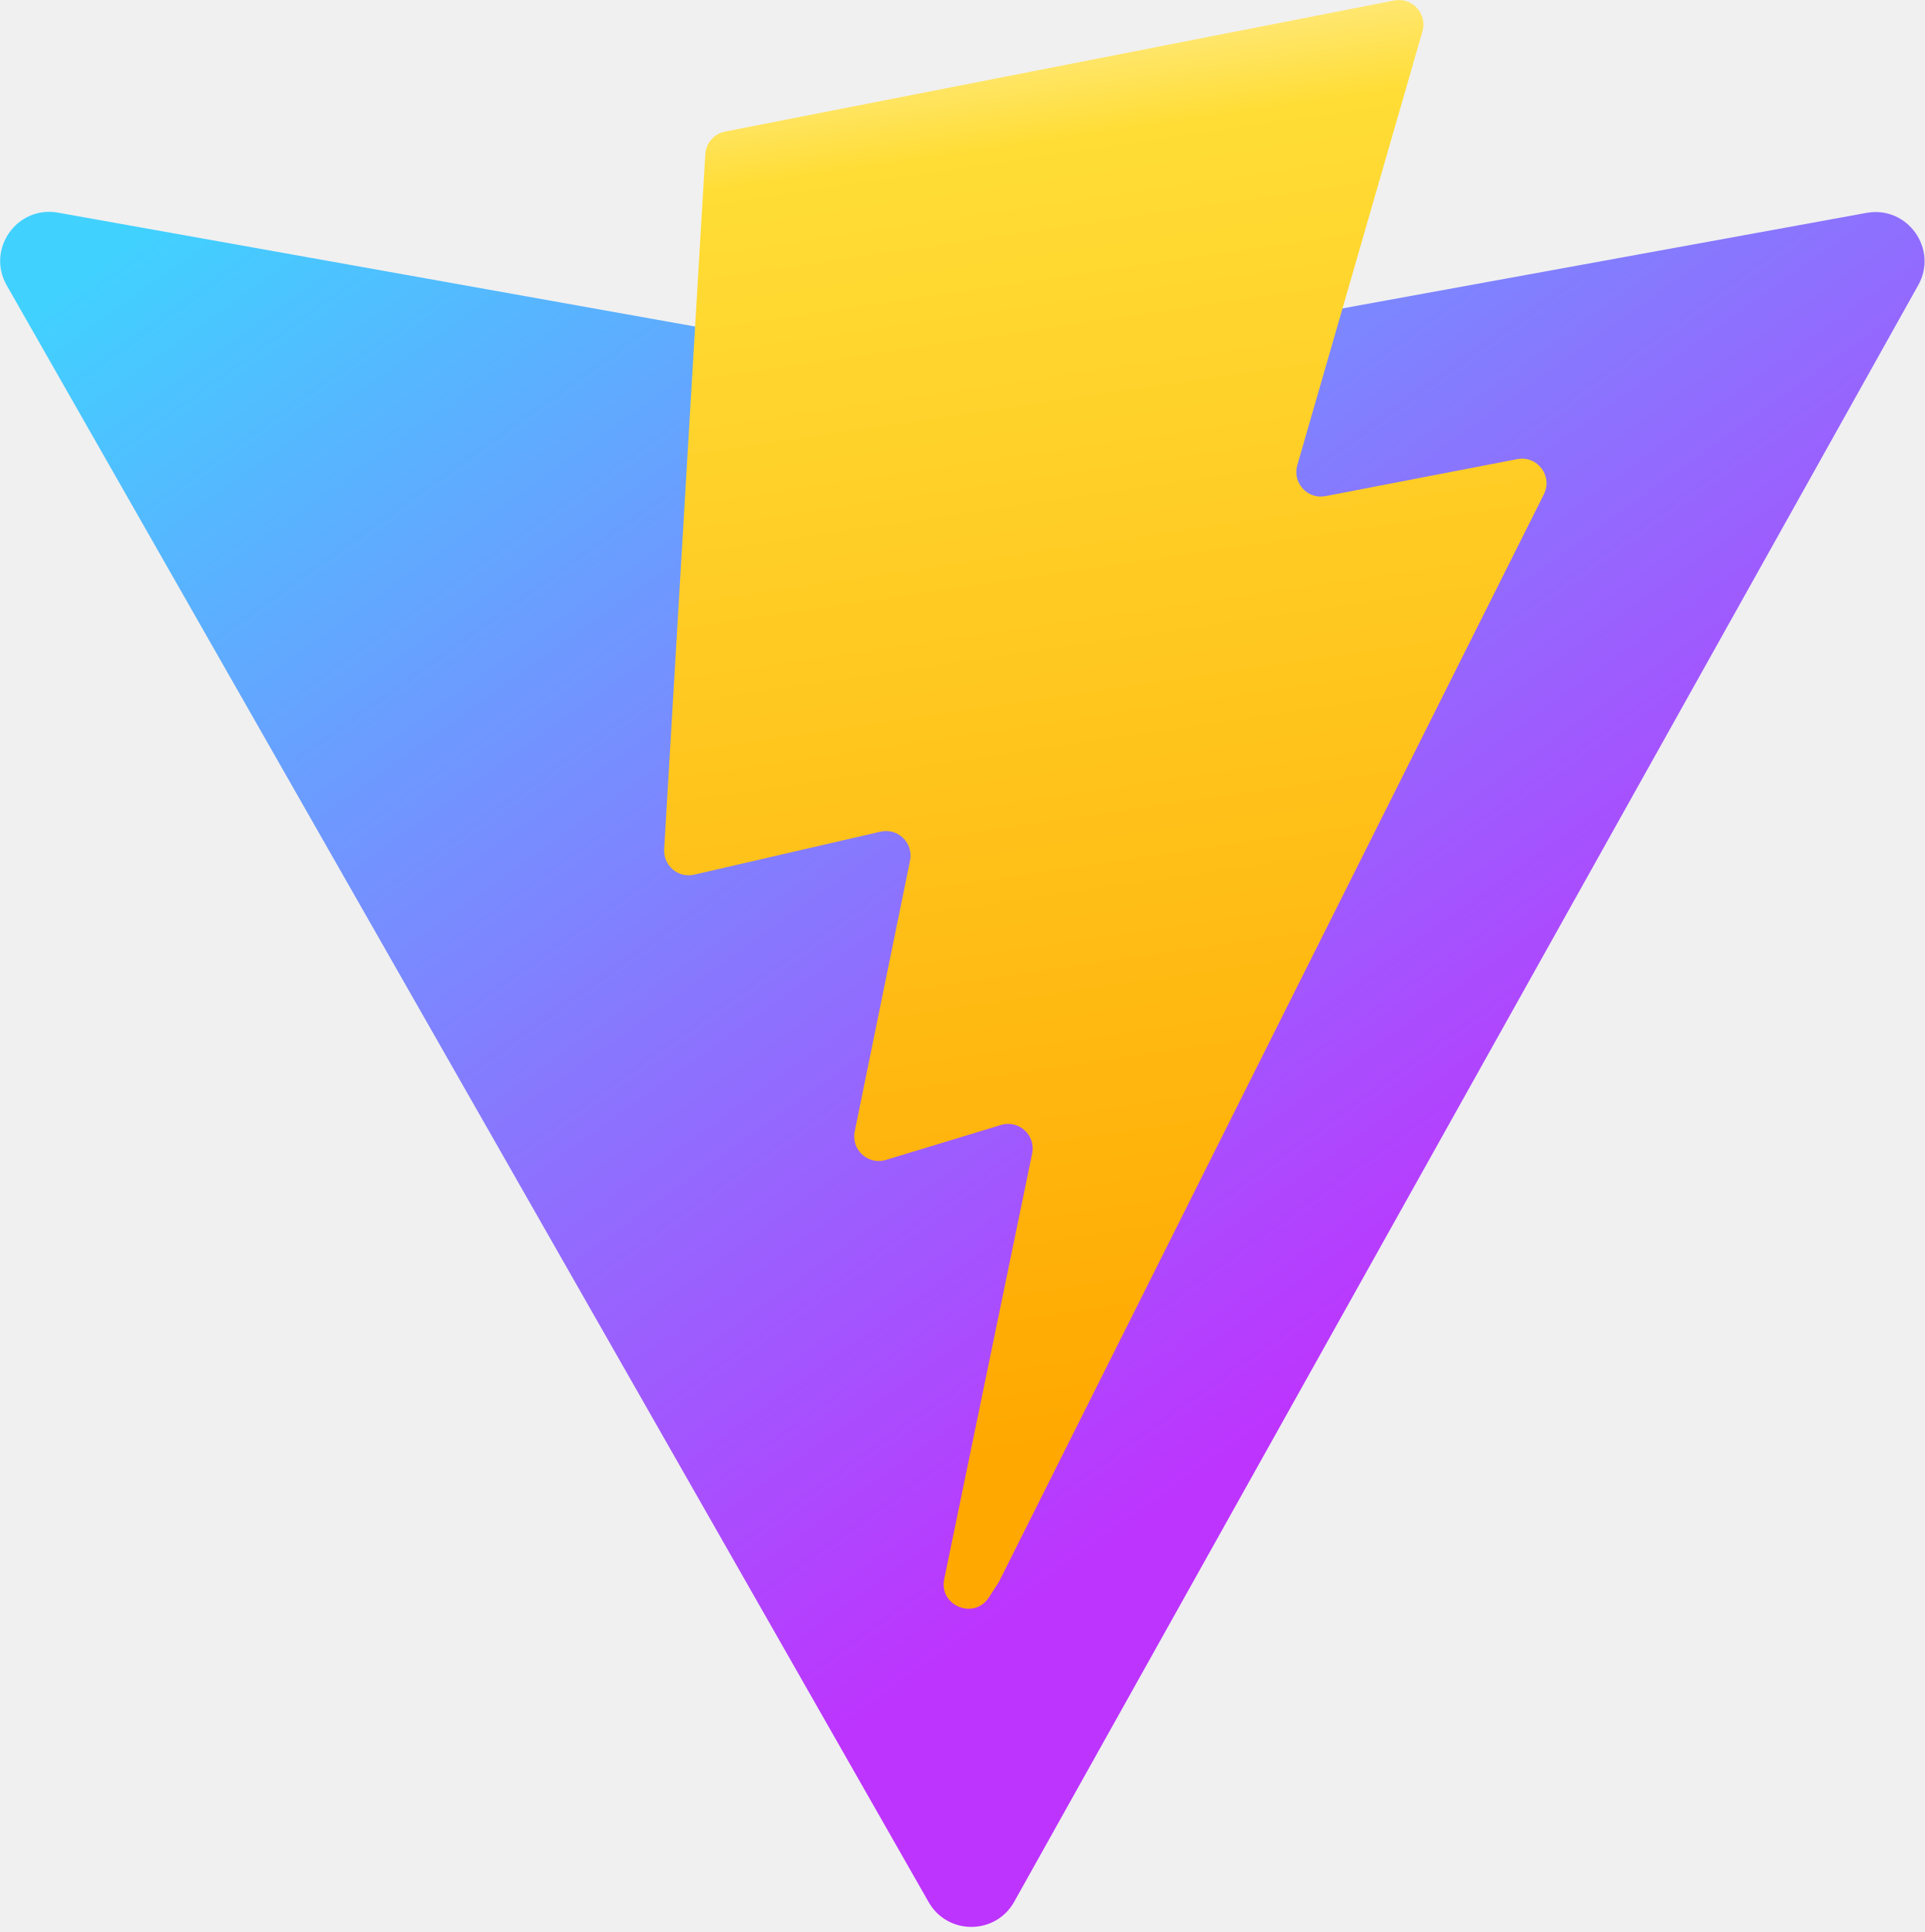
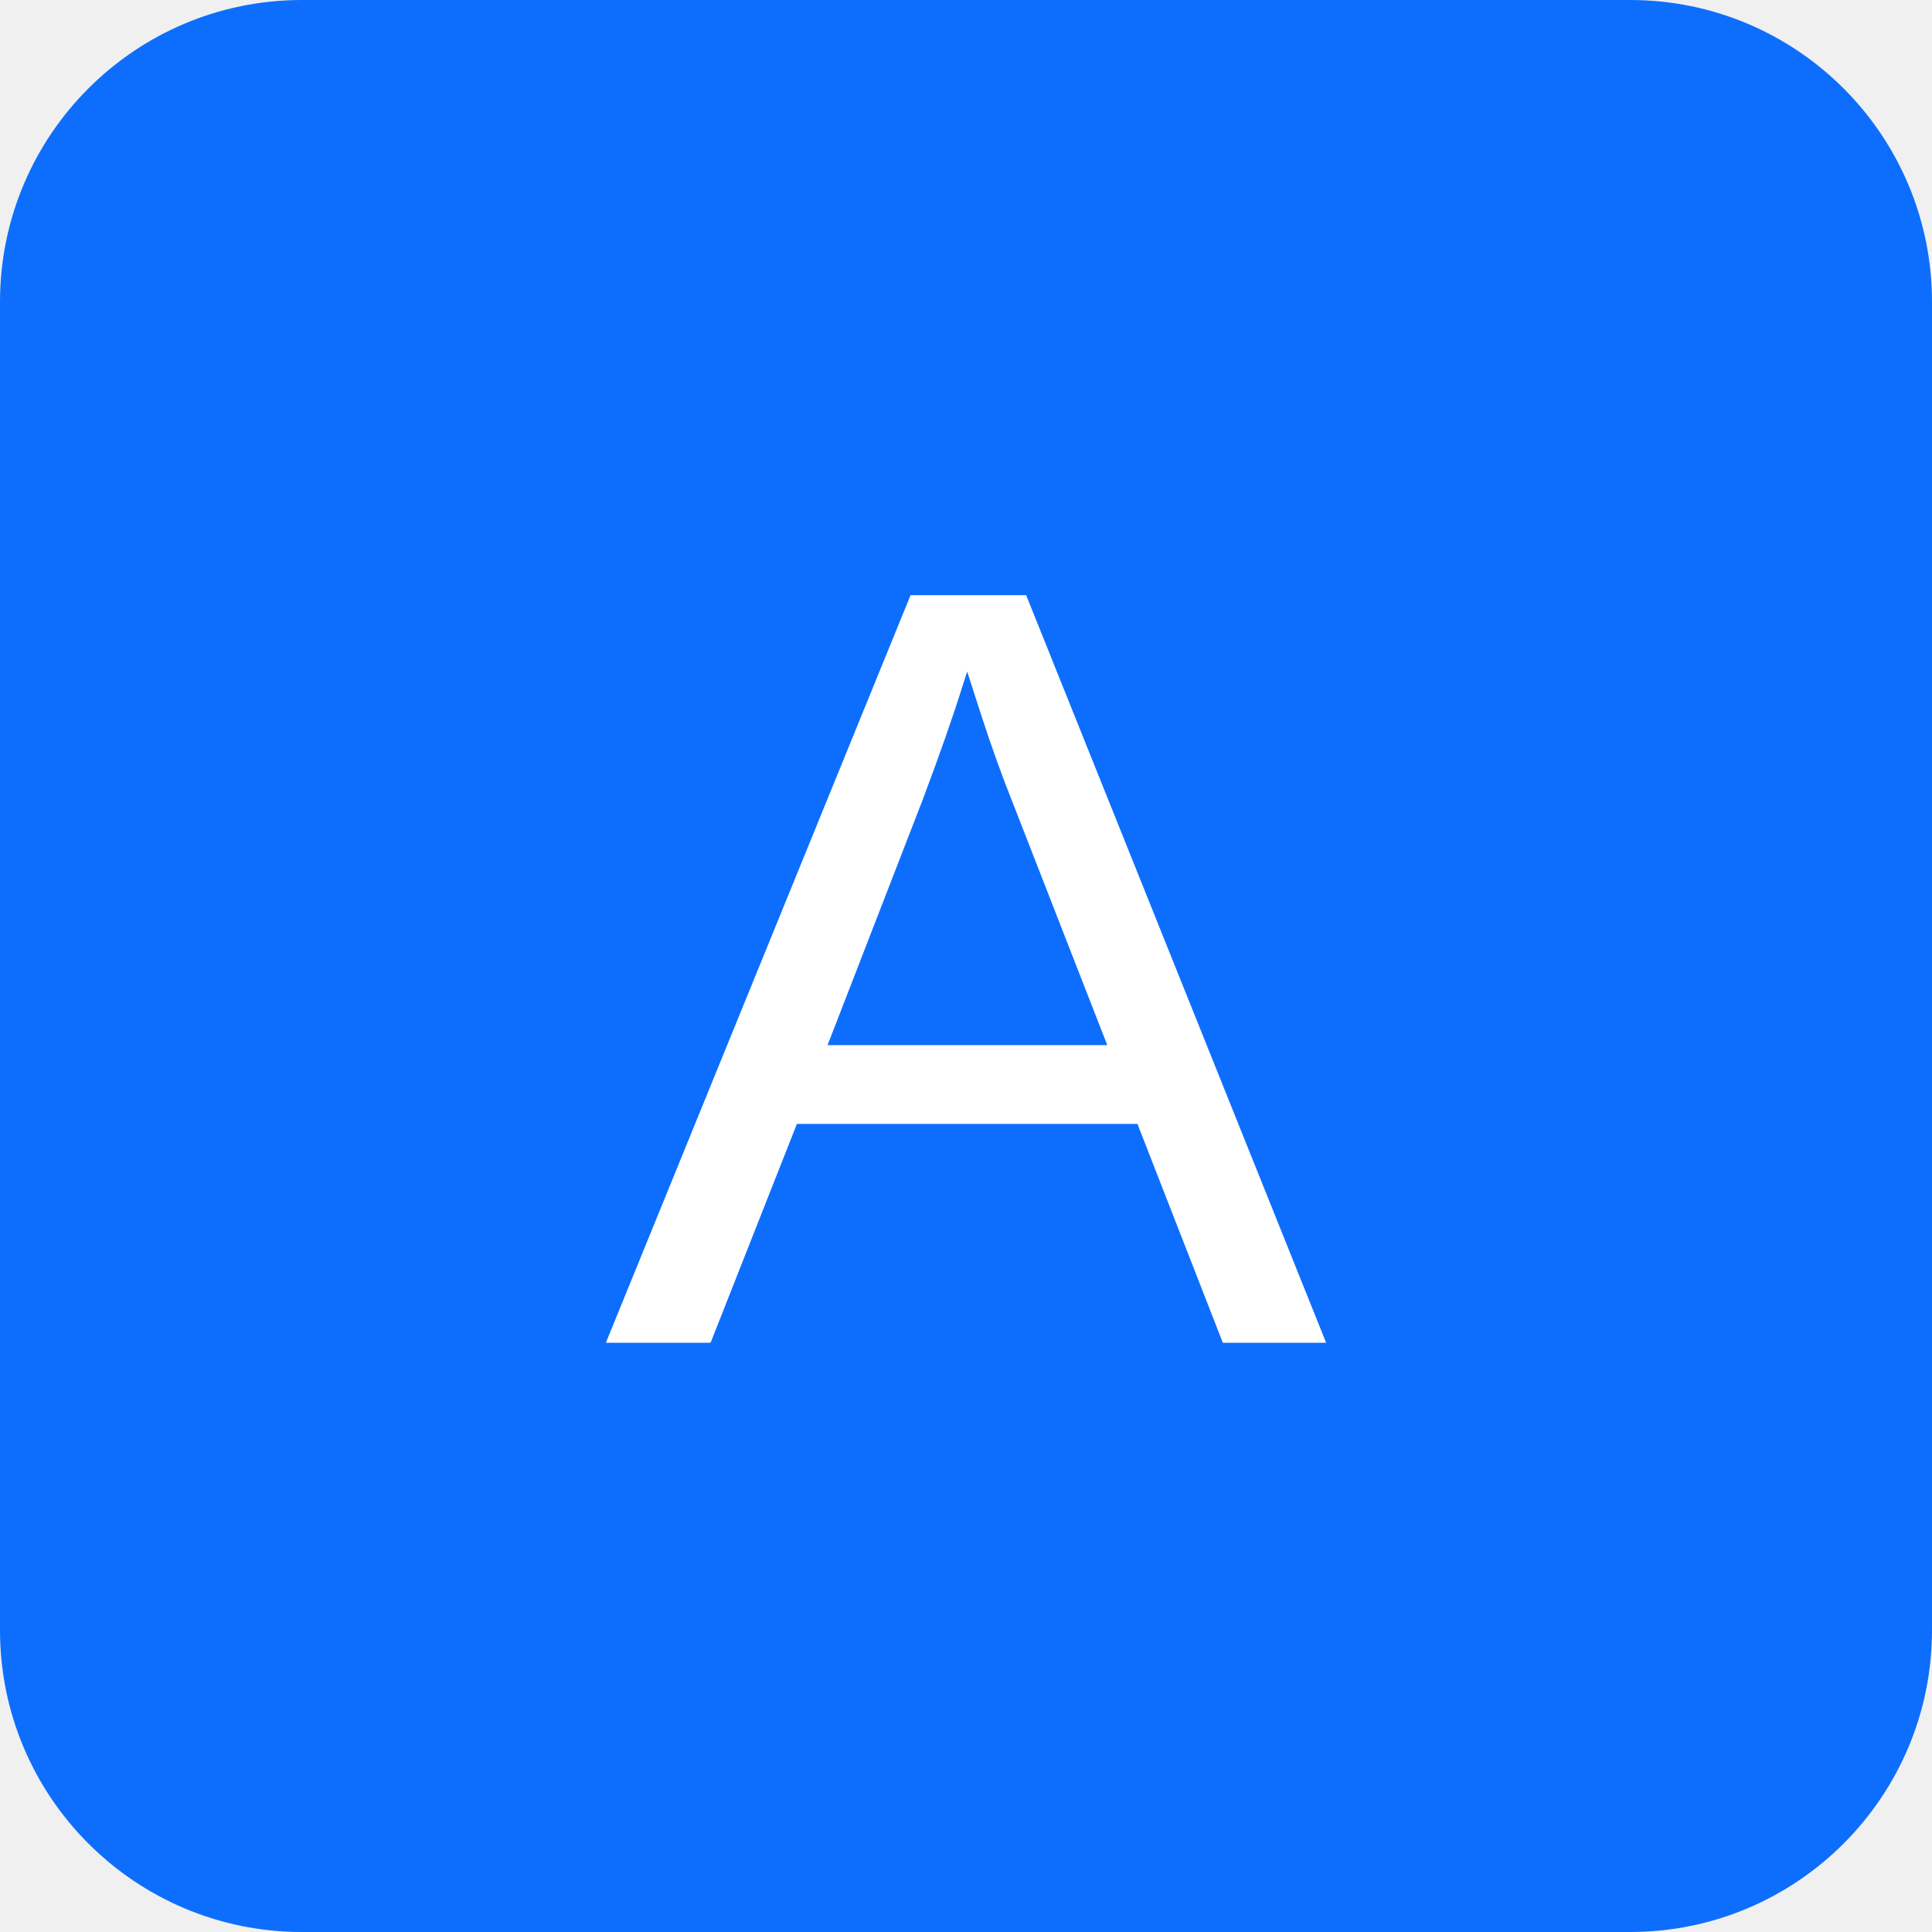
- <svg xmlns="http://www.w3.org/2000/svg" aria-hidden="true" role="img" class="iconify iconify--logos" width="31.88" height="32" preserveAspectRatio="xMidYMid meet" viewBox="0 0 256 257">
-   <defs>
-     <linearGradient id="IconifyId1813088fe1fbc01fb466" x1="-.828%" x2="57.636%" y1="7.652%" y2="78.411%">
-       <stop offset="0%" stop-color="#41D1FF" />
-       <stop offset="100%" stop-color="#BD34FE" />
-     </linearGradient>
-     <linearGradient id="IconifyId1813088fe1fbc01fb467" x1="43.376%" x2="50.316%" y1="2.242%" y2="89.03%">
-       <stop offset="0%" stop-color="#FFEA83" />
-       <stop offset="8.333%" stop-color="#FFDD35" />
-       <stop offset="100%" stop-color="#FFA800" />
-     </linearGradient>
-   </defs>
-   <path fill="url(#IconifyId1813088fe1fbc01fb466)" d="M255.153 37.938L134.897 252.976c-2.483 4.44-8.862 4.466-11.382.048L.875 37.958c-2.746-4.814 1.371-10.646 6.827-9.67l120.385 21.517a6.537 6.537 0 0 0 2.322-.004l117.867-21.483c5.438-.991 9.574 4.796 6.877 9.62Z" />
-   <path fill="url(#IconifyId1813088fe1fbc01fb467)" d="M185.432.063L96.44 17.501a3.268 3.268 0 0 0-2.634 3.014l-5.474 92.456a3.268 3.268 0 0 0 3.997 3.378l24.777-5.718c2.318-.535 4.413 1.507 3.936 3.838l-7.361 36.047c-.495 2.426 1.782 4.5 4.151 3.78l15.304-4.649c2.372-.72 4.652 1.36 4.15 3.788l-11.698 56.621c-.732 3.542 3.979 5.473 5.943 2.437l1.313-2.028l72.516-144.72c1.215-2.423-.88-5.186-3.54-4.672l-25.505 4.922c-2.396.462-4.435-1.77-3.759-4.114l16.646-57.705c.677-2.35-1.37-4.583-3.769-4.113Z" />
+ <svg xmlns="http://www.w3.org/2000/svg" width="64" height="64" viewBox="0 0 64 64">
+   <rect width="64" height="64" fill="#0d6efd" rx="10" ry="10" />
+   <text x="50%" y="50%" font-family="Arial, sans-serif" font-size="36" fill="#ffffff" text-anchor="middle" dominant-baseline="central">A</text>
</svg>
